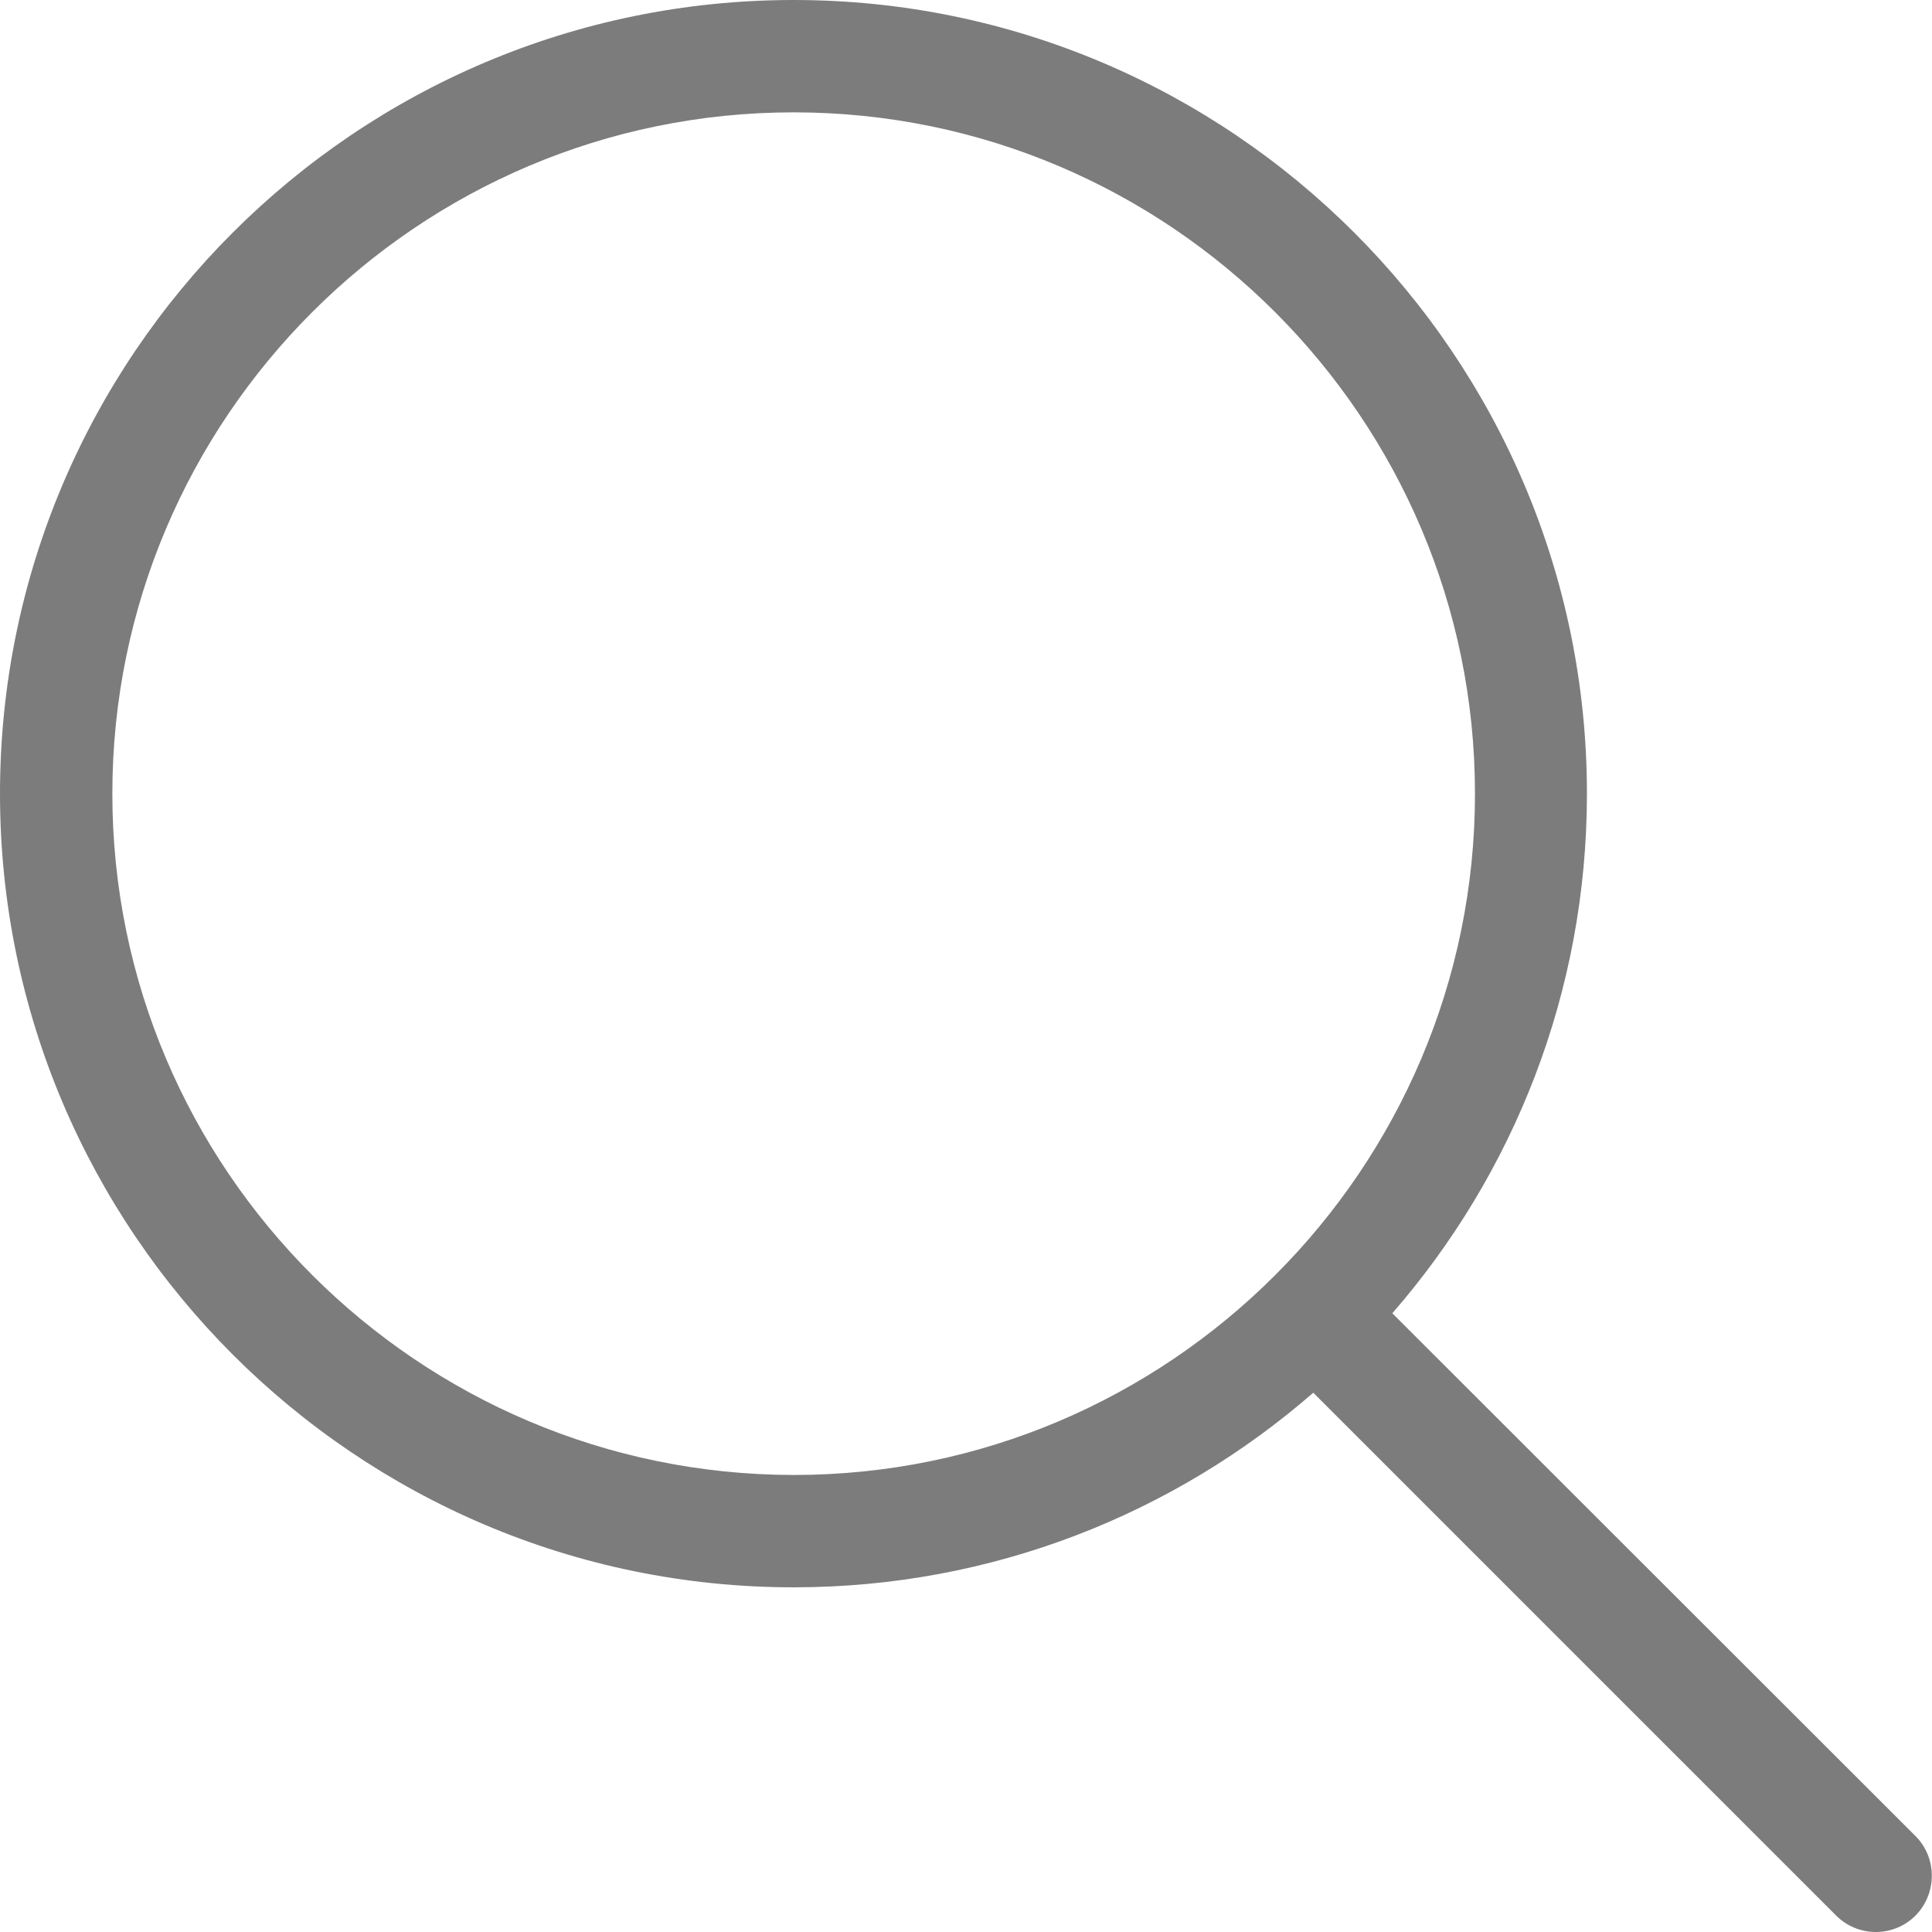
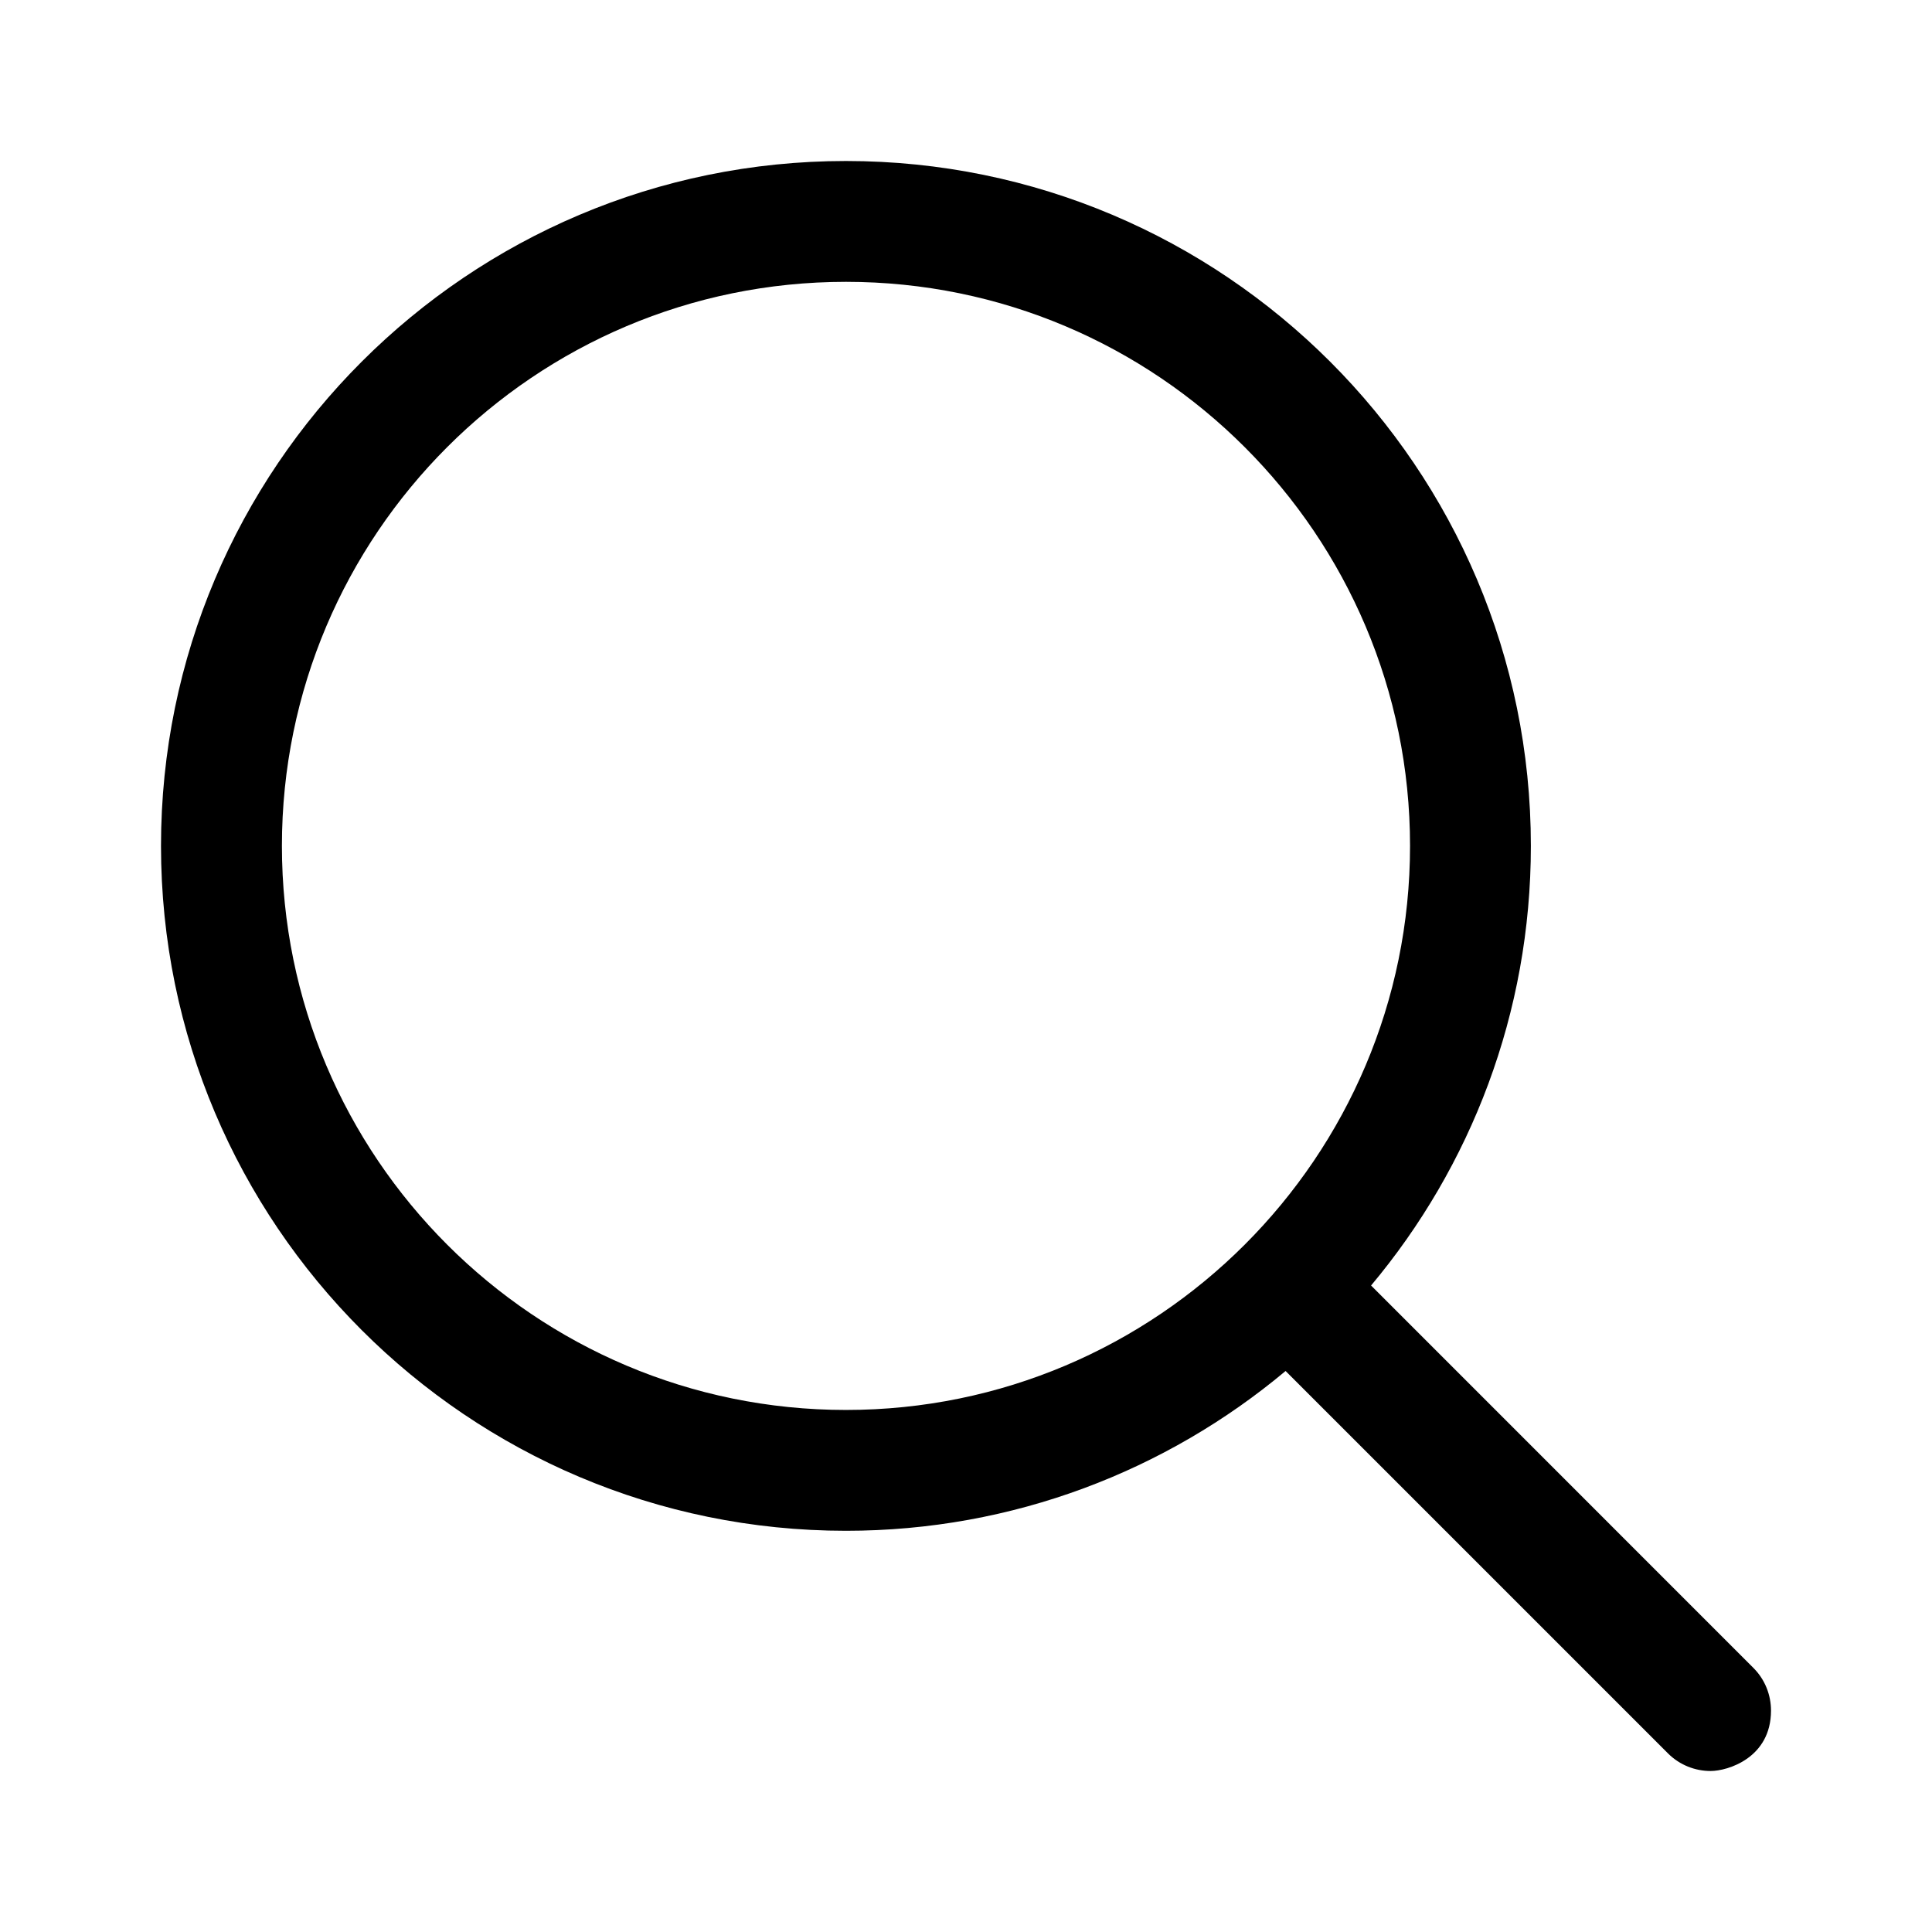
- <svg xmlns="http://www.w3.org/2000/svg" version="1.1" id="Laag_1" x="0px" y="0px" viewBox="0 0 481.5 481.5" style="enable-background:new 0 0 481.5 481.5;" xml:space="preserve">
-   <style type="text/css">
- 	.st0{fill:#7C7C7C;}
- </style>
-   <g>
-     <path class="st0" d="M477.4,457.6L347,327.3c30.2-34.7,48.5-80,48.5-129.5C395.5,88.7,306.8,0,197.8,0C88.7,0,0,88.7,0,197.8   c0,109,88.7,197.8,197.8,197.8c49.5,0,94.8-18.3,129.5-48.5l130.3,130.3c2.7,2.7,6.3,4.1,9.9,4.1c3.6,0,7.2-1.4,9.9-4.1   C482.8,471.9,482.8,463,477.4,457.6L477.4,457.6z M28,197.8C28,104.2,104.2,28,197.8,28c93.6,0,169.8,76.2,169.8,169.8   s-76.2,169.8-169.8,169.8C104.2,367.5,28,291.4,28,197.8L28,197.8z" />
-   </g>
+ <svg xmlns="http://www.w3.org/2000/svg" clip-rule="evenodd" fill-rule="evenodd" stroke-linejoin="round" stroke-miterlimit="2" viewBox="0 0 24 24">
+   <path d="m15.97 17.031c-1.479 1.238-3.384 1.985-5.461 1.985-4.697 0-8.509-3.812-8.509-8.508s3.812-8.508 8.509-8.508c4.695 0 8.508 3.812 8.508 8.508 0 2.078-.747 3.984-1.985 5.461l4.749 4.75c.146.146.219.338.219.531 0 .587-.537.75-.75.75-.192 0-.384-.073-.531-.22zm-5.461-13.53c-3.868 0-7.007 3.14-7.007 7.007s3.139 7.007 7.007 7.007c3.866 0 7.007-3.14 7.007-7.007s-3.141-7.007-7.007-7.007z" fill-rule="nonzero" />
</svg>
